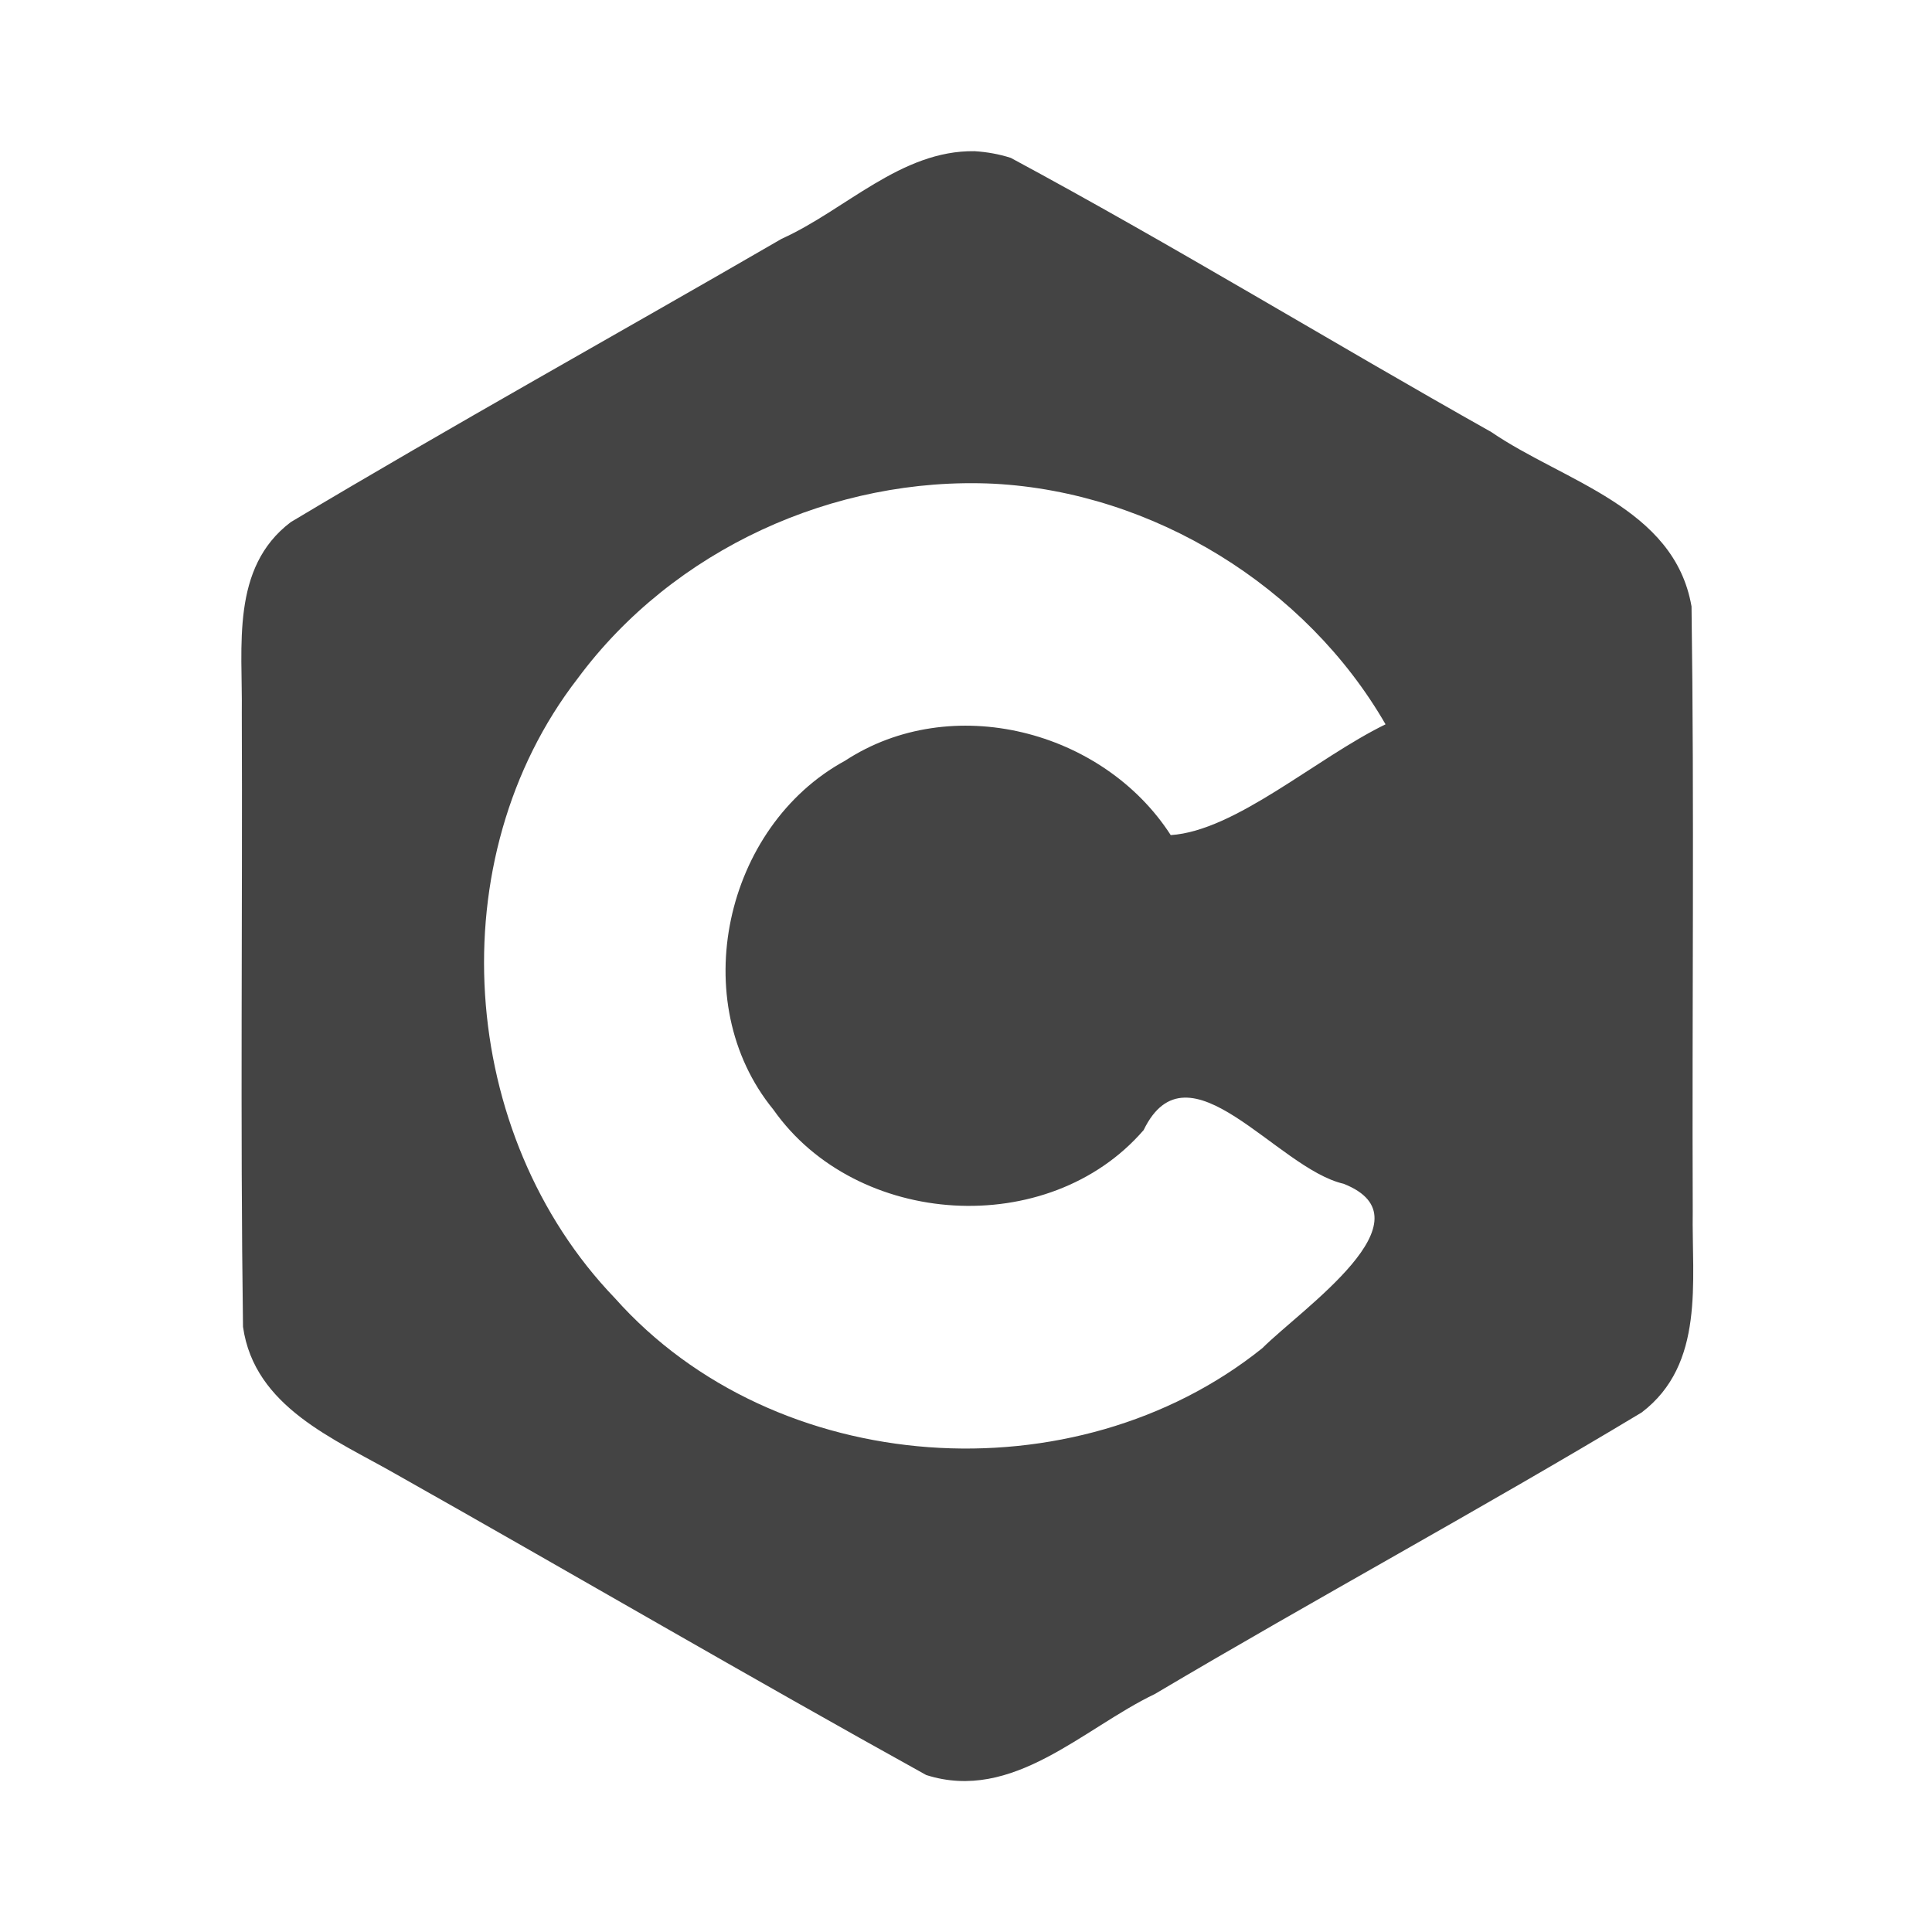
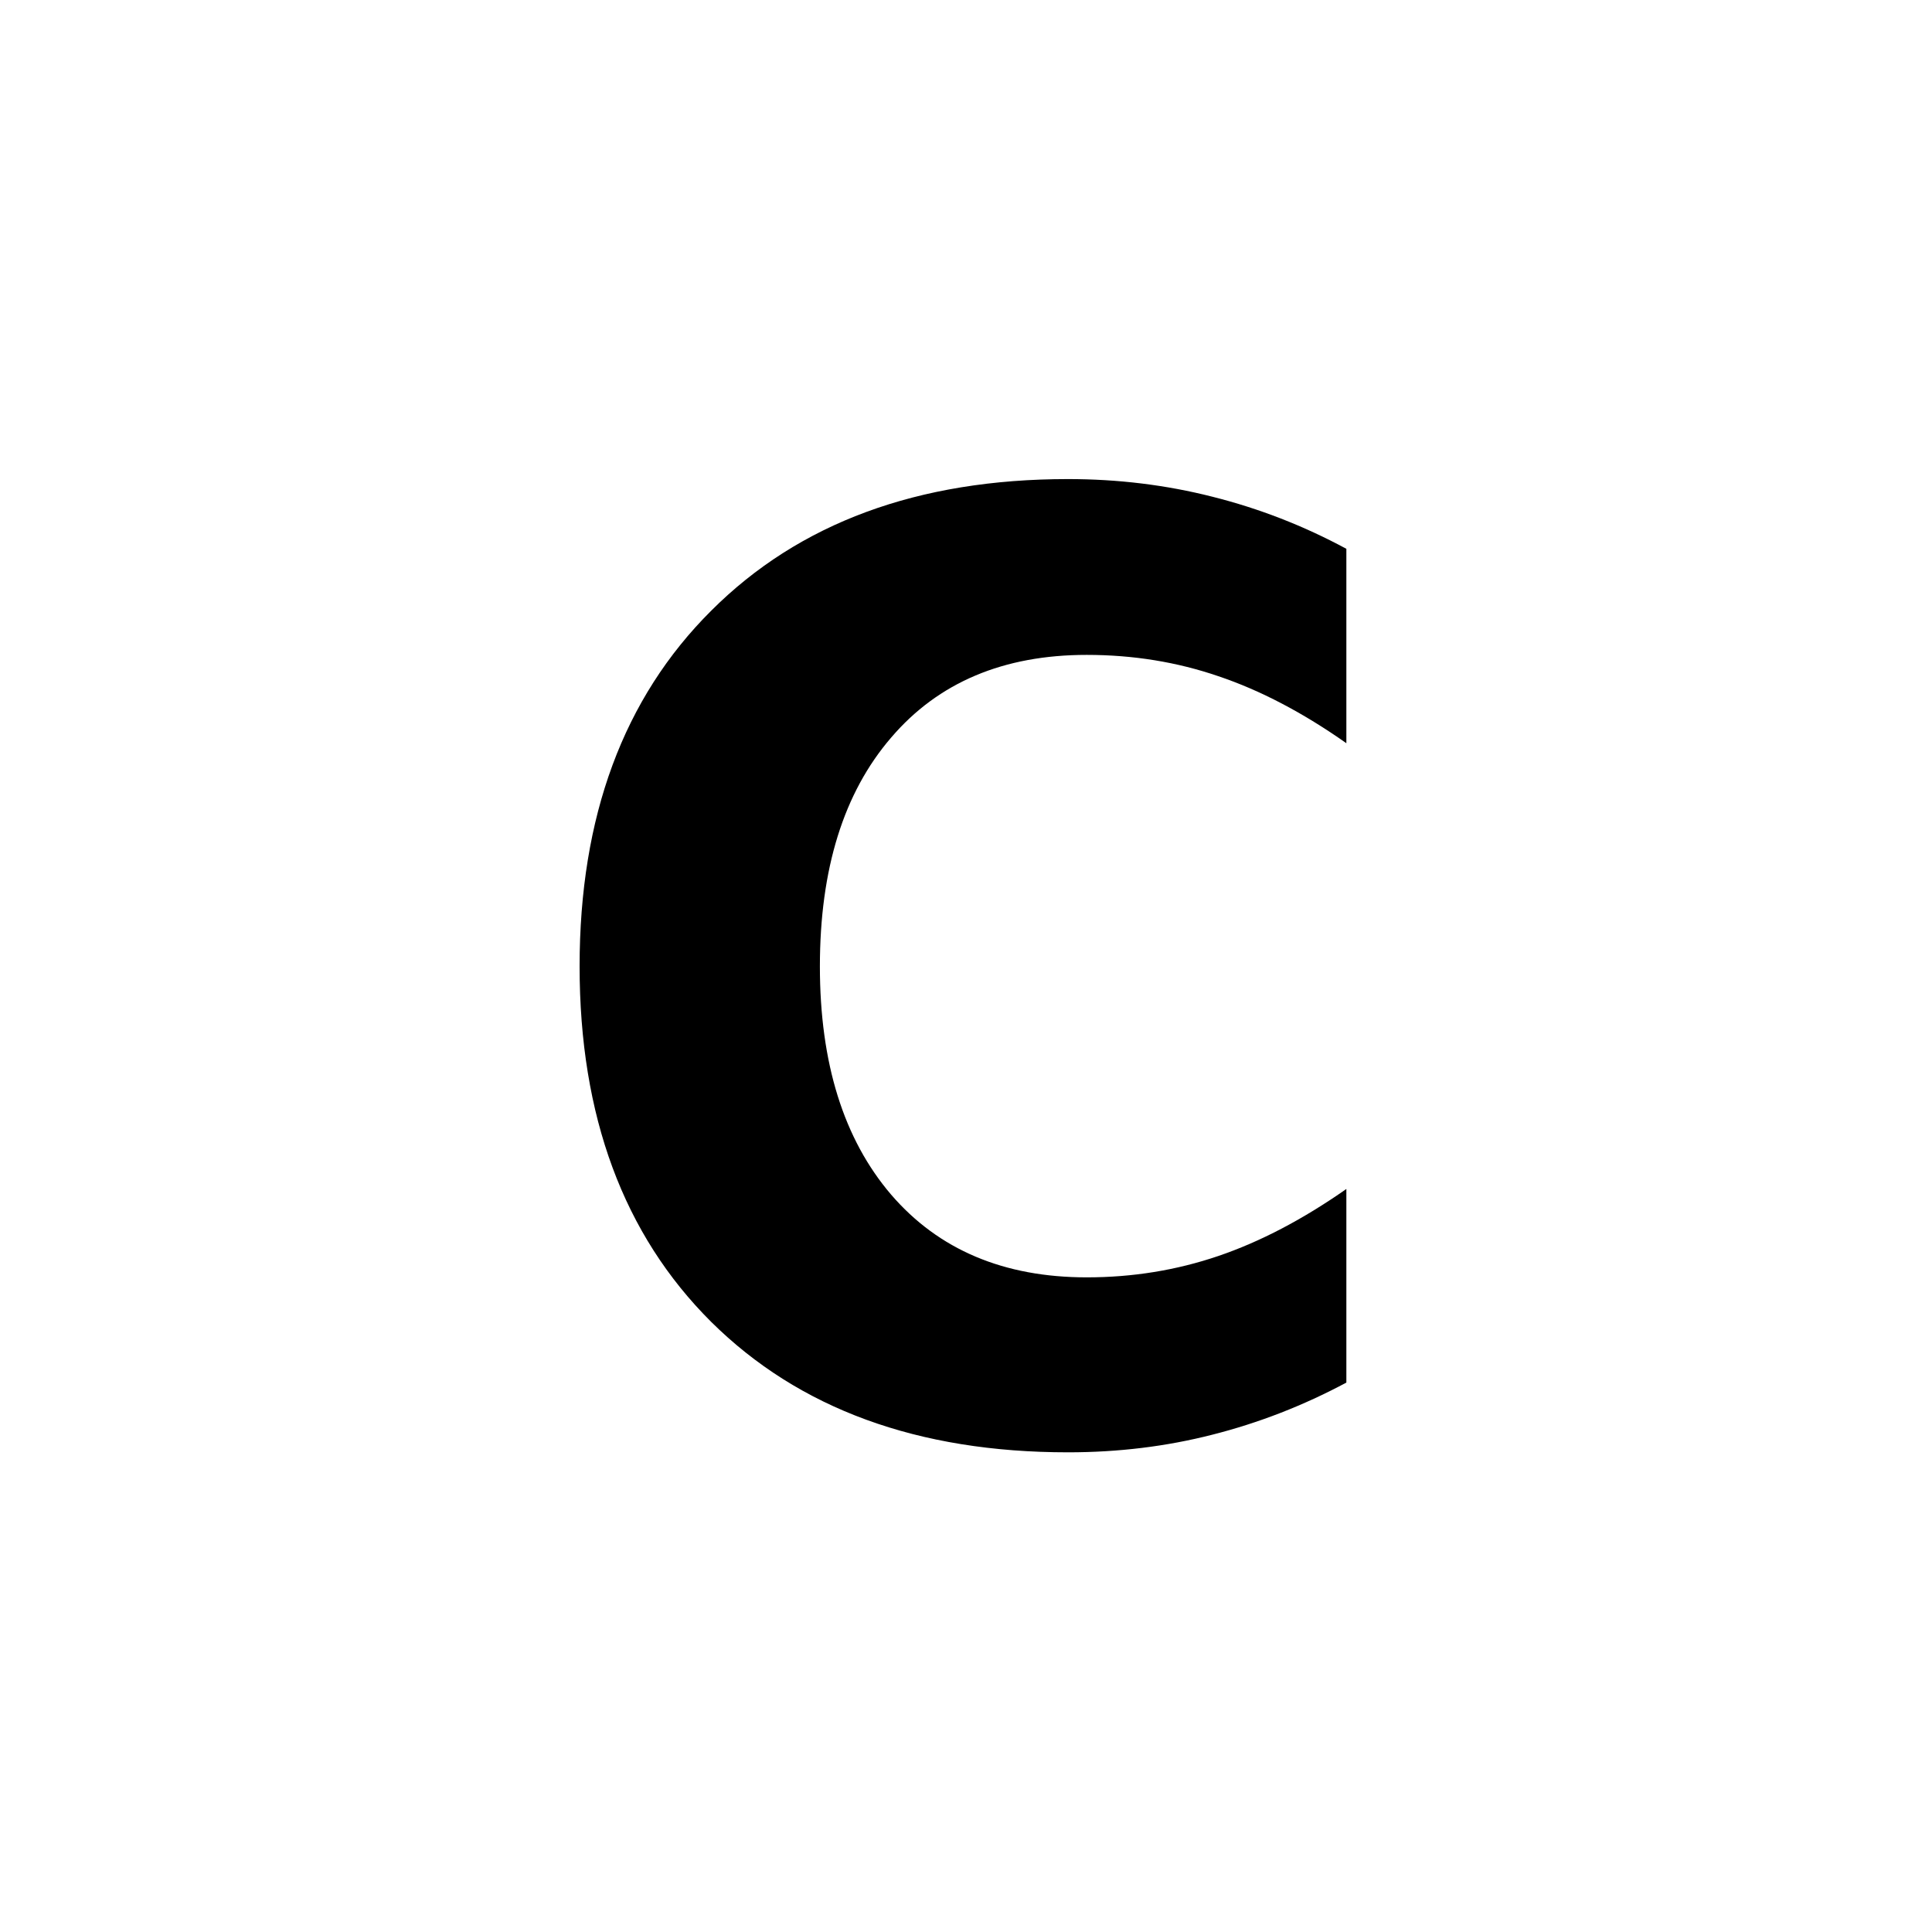
- <svg xmlns="http://www.w3.org/2000/svg" width="32px" height="32px" viewBox="0 0 32 32" version="1.1" id="svg10">
-   <defs id="defs6" />
-   <g id="c" stroke="none" stroke-width="1" fill="none" fill-rule="evenodd">
-     <path d="M 16.141,2.504 C 14.92,2.488 14.005,3.478 12.947,3.955 10.24,5.524 7.497,7.044 4.816,8.648 3.817,9.404 4.02,10.71 4.005,11.809 c 0.013,3.389 -0.027,6.779 0.02,10.167 0.189,1.33 1.514,1.857 2.538,2.443 2.929,1.652 5.84,3.354 8.778,4.981 1.434,0.457 2.596,-0.772 3.787,-1.342 2.67,-1.583 5.404,-3.063 8.063,-4.663 1.053,-0.801 0.828,-2.174 0.846,-3.328 -0.013,-3.34 0.027,-6.683 -0.02,-10.022 C 27.732,8.398 25.896,7.975 24.701,7.156 22.039,5.659 19.427,4.06 16.742,2.615 16.547,2.552 16.345,2.517 16.141,2.504 Z m 0.32,5.508 c 2.639,0.14 5.169,1.698 6.488,3.985 -1.152,0.562 -2.484,1.764 -3.558,1.835 -1.124,-1.743 -3.635,-2.384 -5.394,-1.232 -1.998,1.087 -2.646,3.996 -1.188,5.778 1.375,1.958 4.556,2.163 6.133,0.34 0.738,-1.519 2.203,0.635 3.312,0.889 1.493,0.589 -0.686,2.065 -1.346,2.723 -3.101,2.488 -8.065,2.161 -10.724,-0.829 C 7.581,18.794 7.259,14.223 9.568,11.238 11.149,9.101 13.816,7.886 16.462,8.012 Z" id="path4049" fill="#444444" fill-rule="nonzero" />
-   </g>
+ <svg xmlns="http://www.w3.org/2000/svg" viewBox="0 0 32 32">
+   <path d="M22.3 22.9q-1.07.572-2.22.863-1.14.292-2.39.292-3.73 0-5.91-2.16-2.18-2.17-2.18-5.89 0-3.72 2.18-5.89 2.18-2.18 5.91-2.18 1.24 0 2.39.292 1.16.291 2.22.863v3.22q-1.08-.76-2.12-1.11-1.03-.353-2.18-.353-2.07 0-3.24 1.37-1.18 1.37-1.18 3.79 0 2.4 1.18 3.78 1.18 1.37 3.24 1.37 1.14 0 2.18-.354 1.04-.354 2.12-1.11z" font-size="22" font-stretch="semi-condensed" font-weight="700" letter-spacing="0" word-spacing="0" />
</svg>
